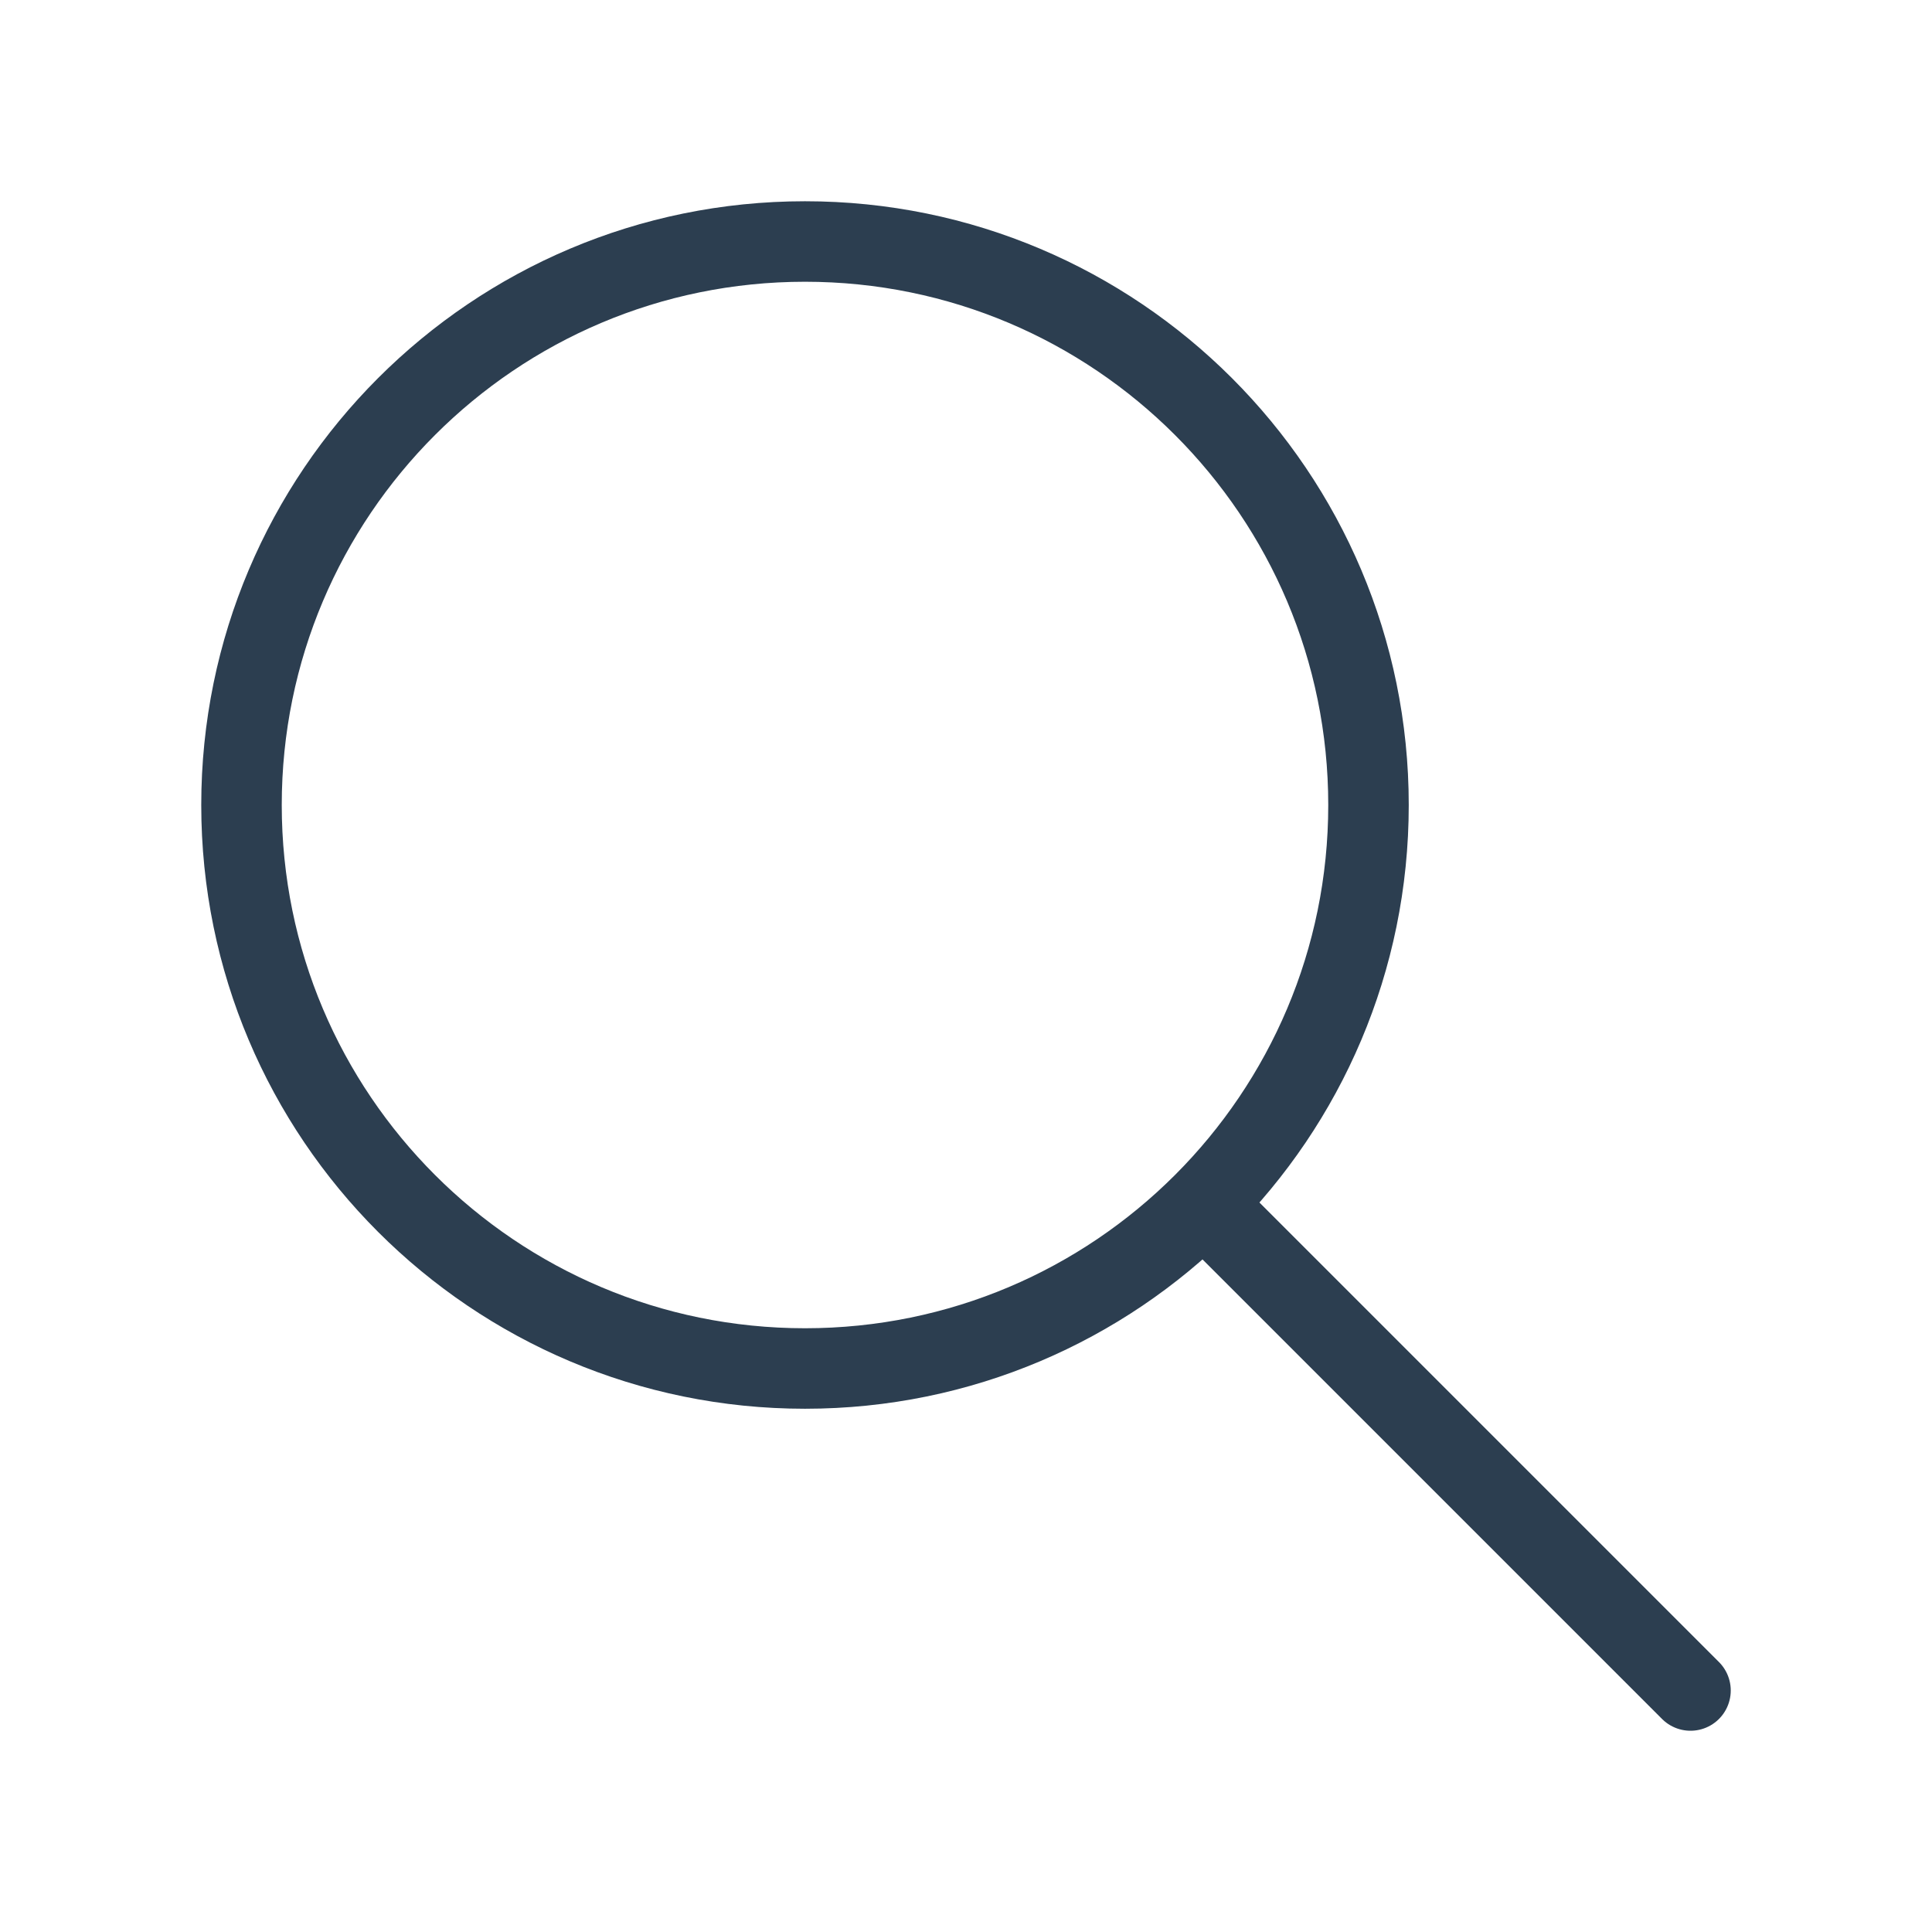
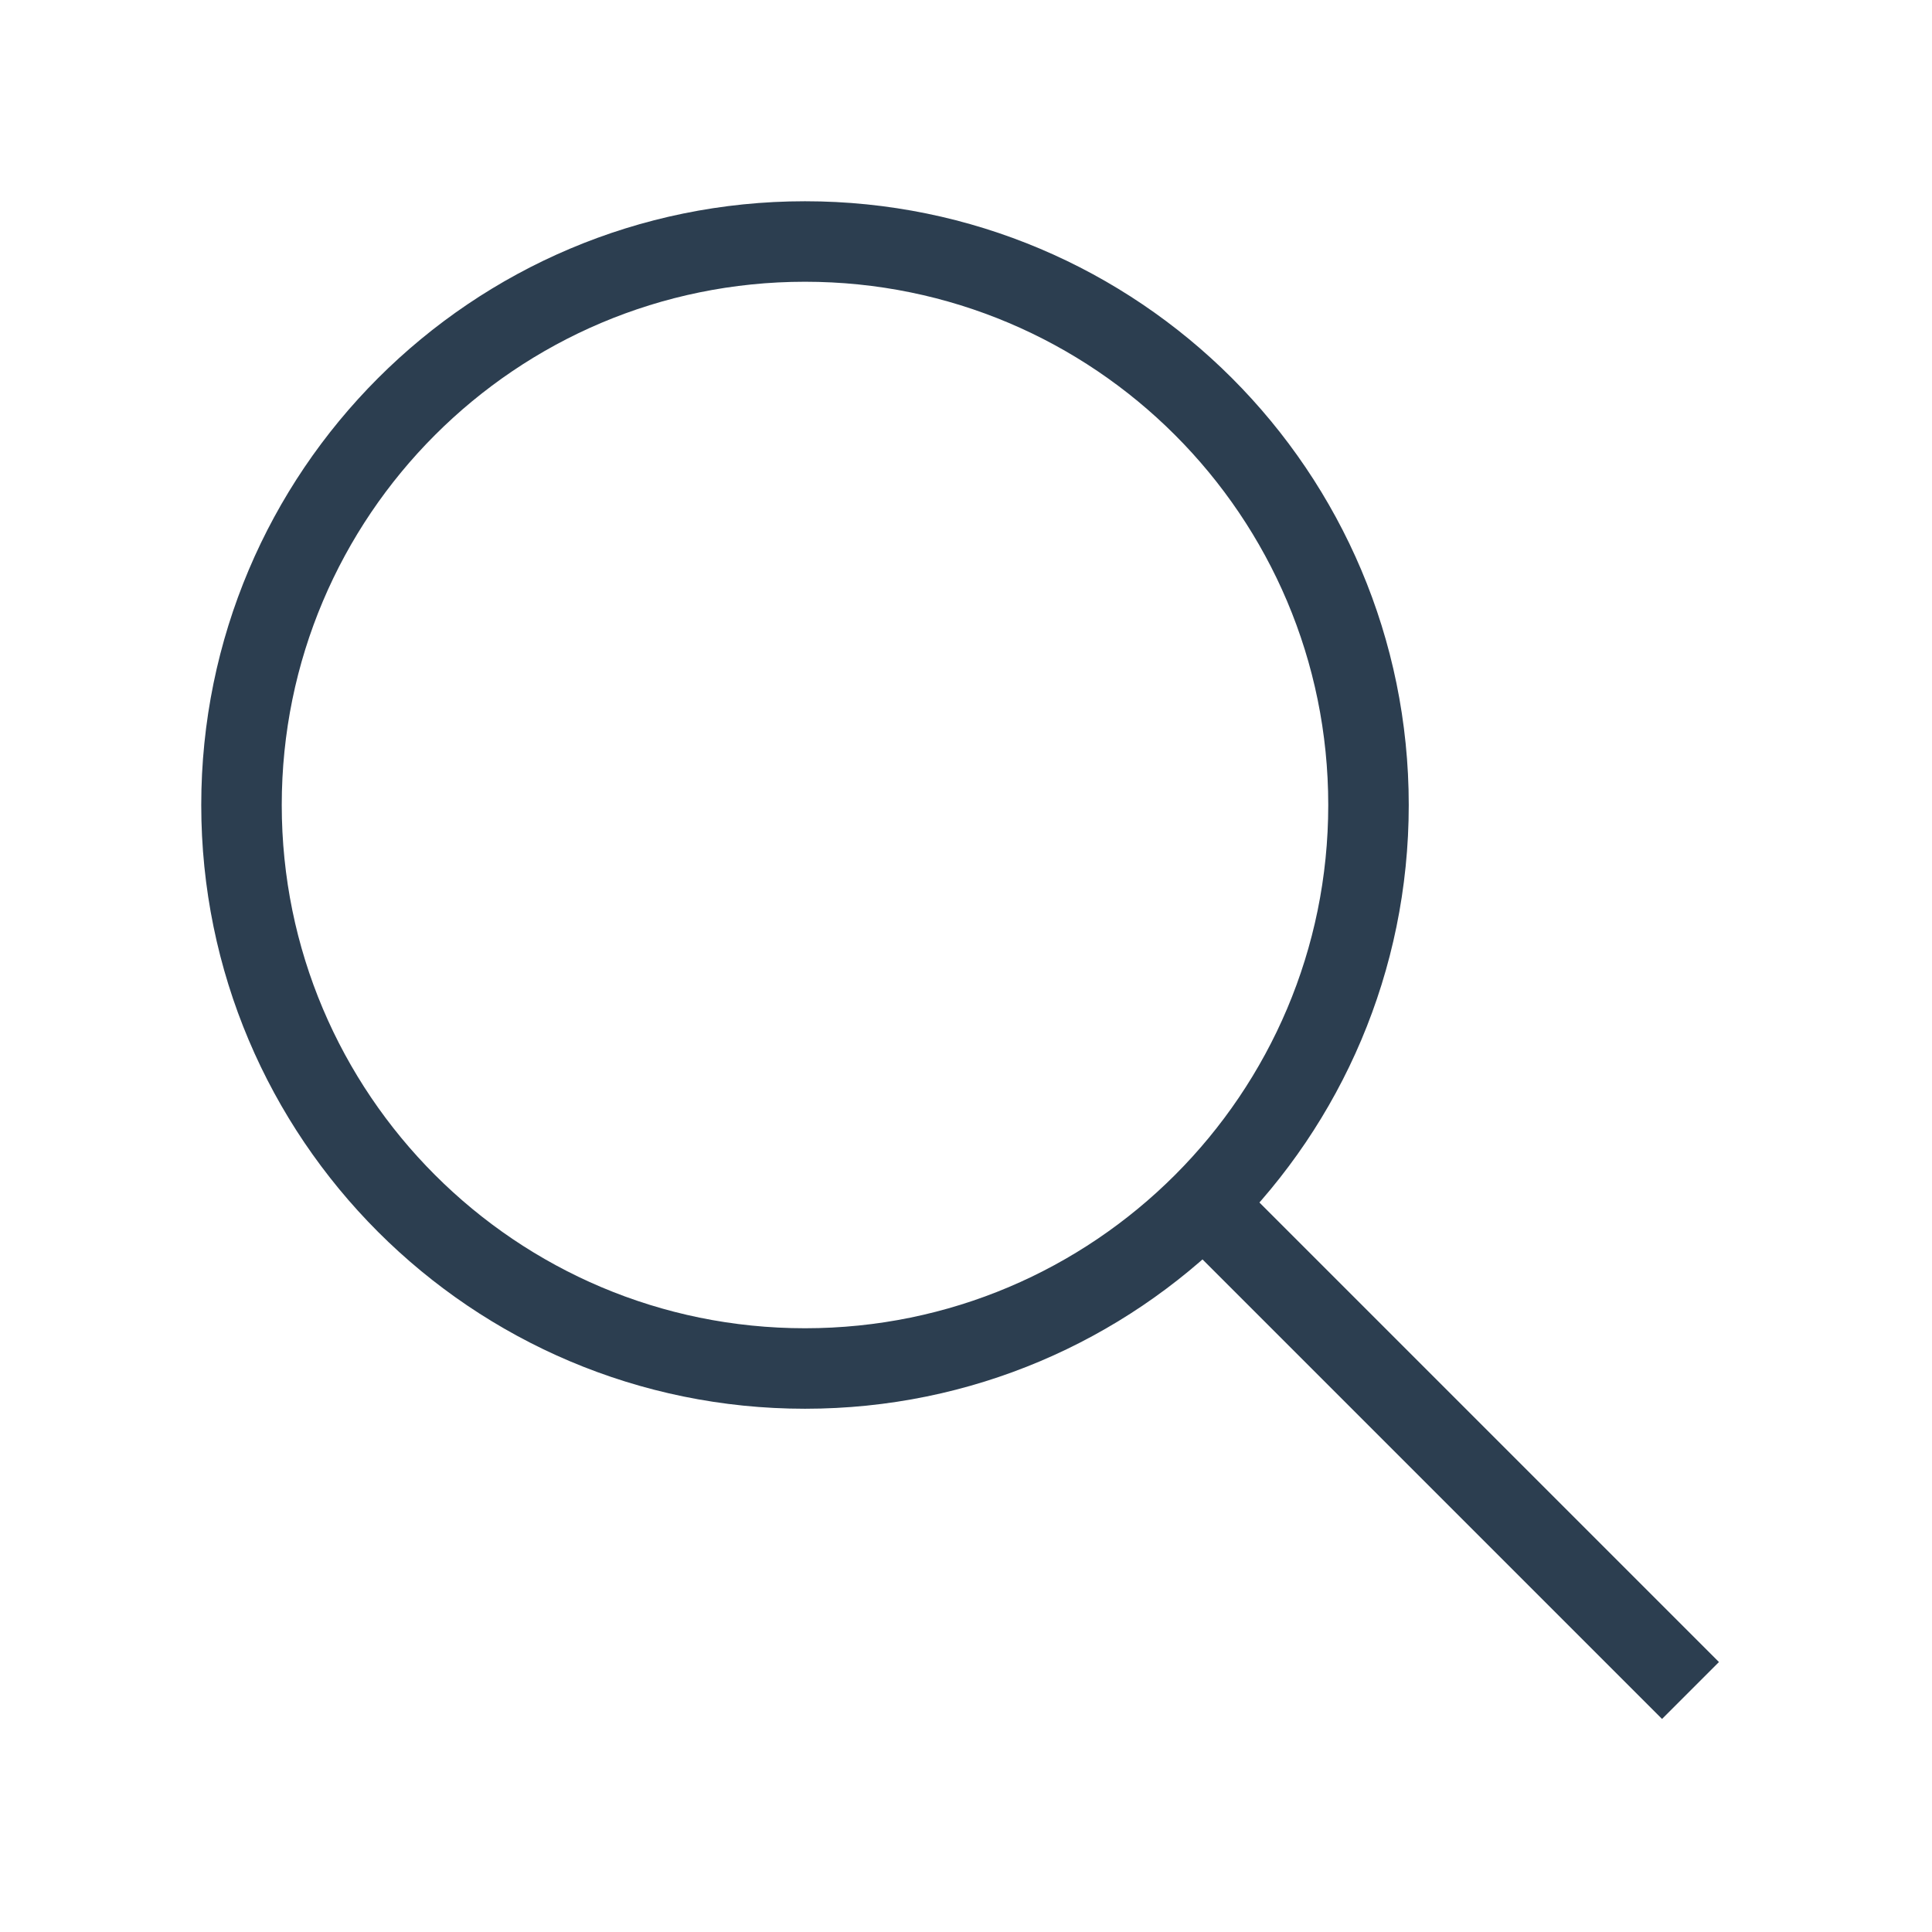
- <svg xmlns="http://www.w3.org/2000/svg" class="icon icon-tabler icon-tabler-search" width="32" height="32" viewBox="0 0 24 24" stroke-width="1" stroke="#2c3e50" fill="none" stroke-linecap="round" stroke-linejoin="round">
+ <svg xmlns="http://www.w3.org/2000/svg" className="icon icon-tabler icon-tabler-search" width="32" height="32" viewBox="0 0 24 24" strokeWidth="1" stroke="#2c3e50" fill="none" strokeLinecap="round" strokeLinejoin="round">
  <path stroke="none" d="M0 0h24v24H0z" fill="none" />
  <circle cx="10" cy="10" r="7" />
  <line x1="21" y1="21" x2="15" y2="15" />
</svg>
